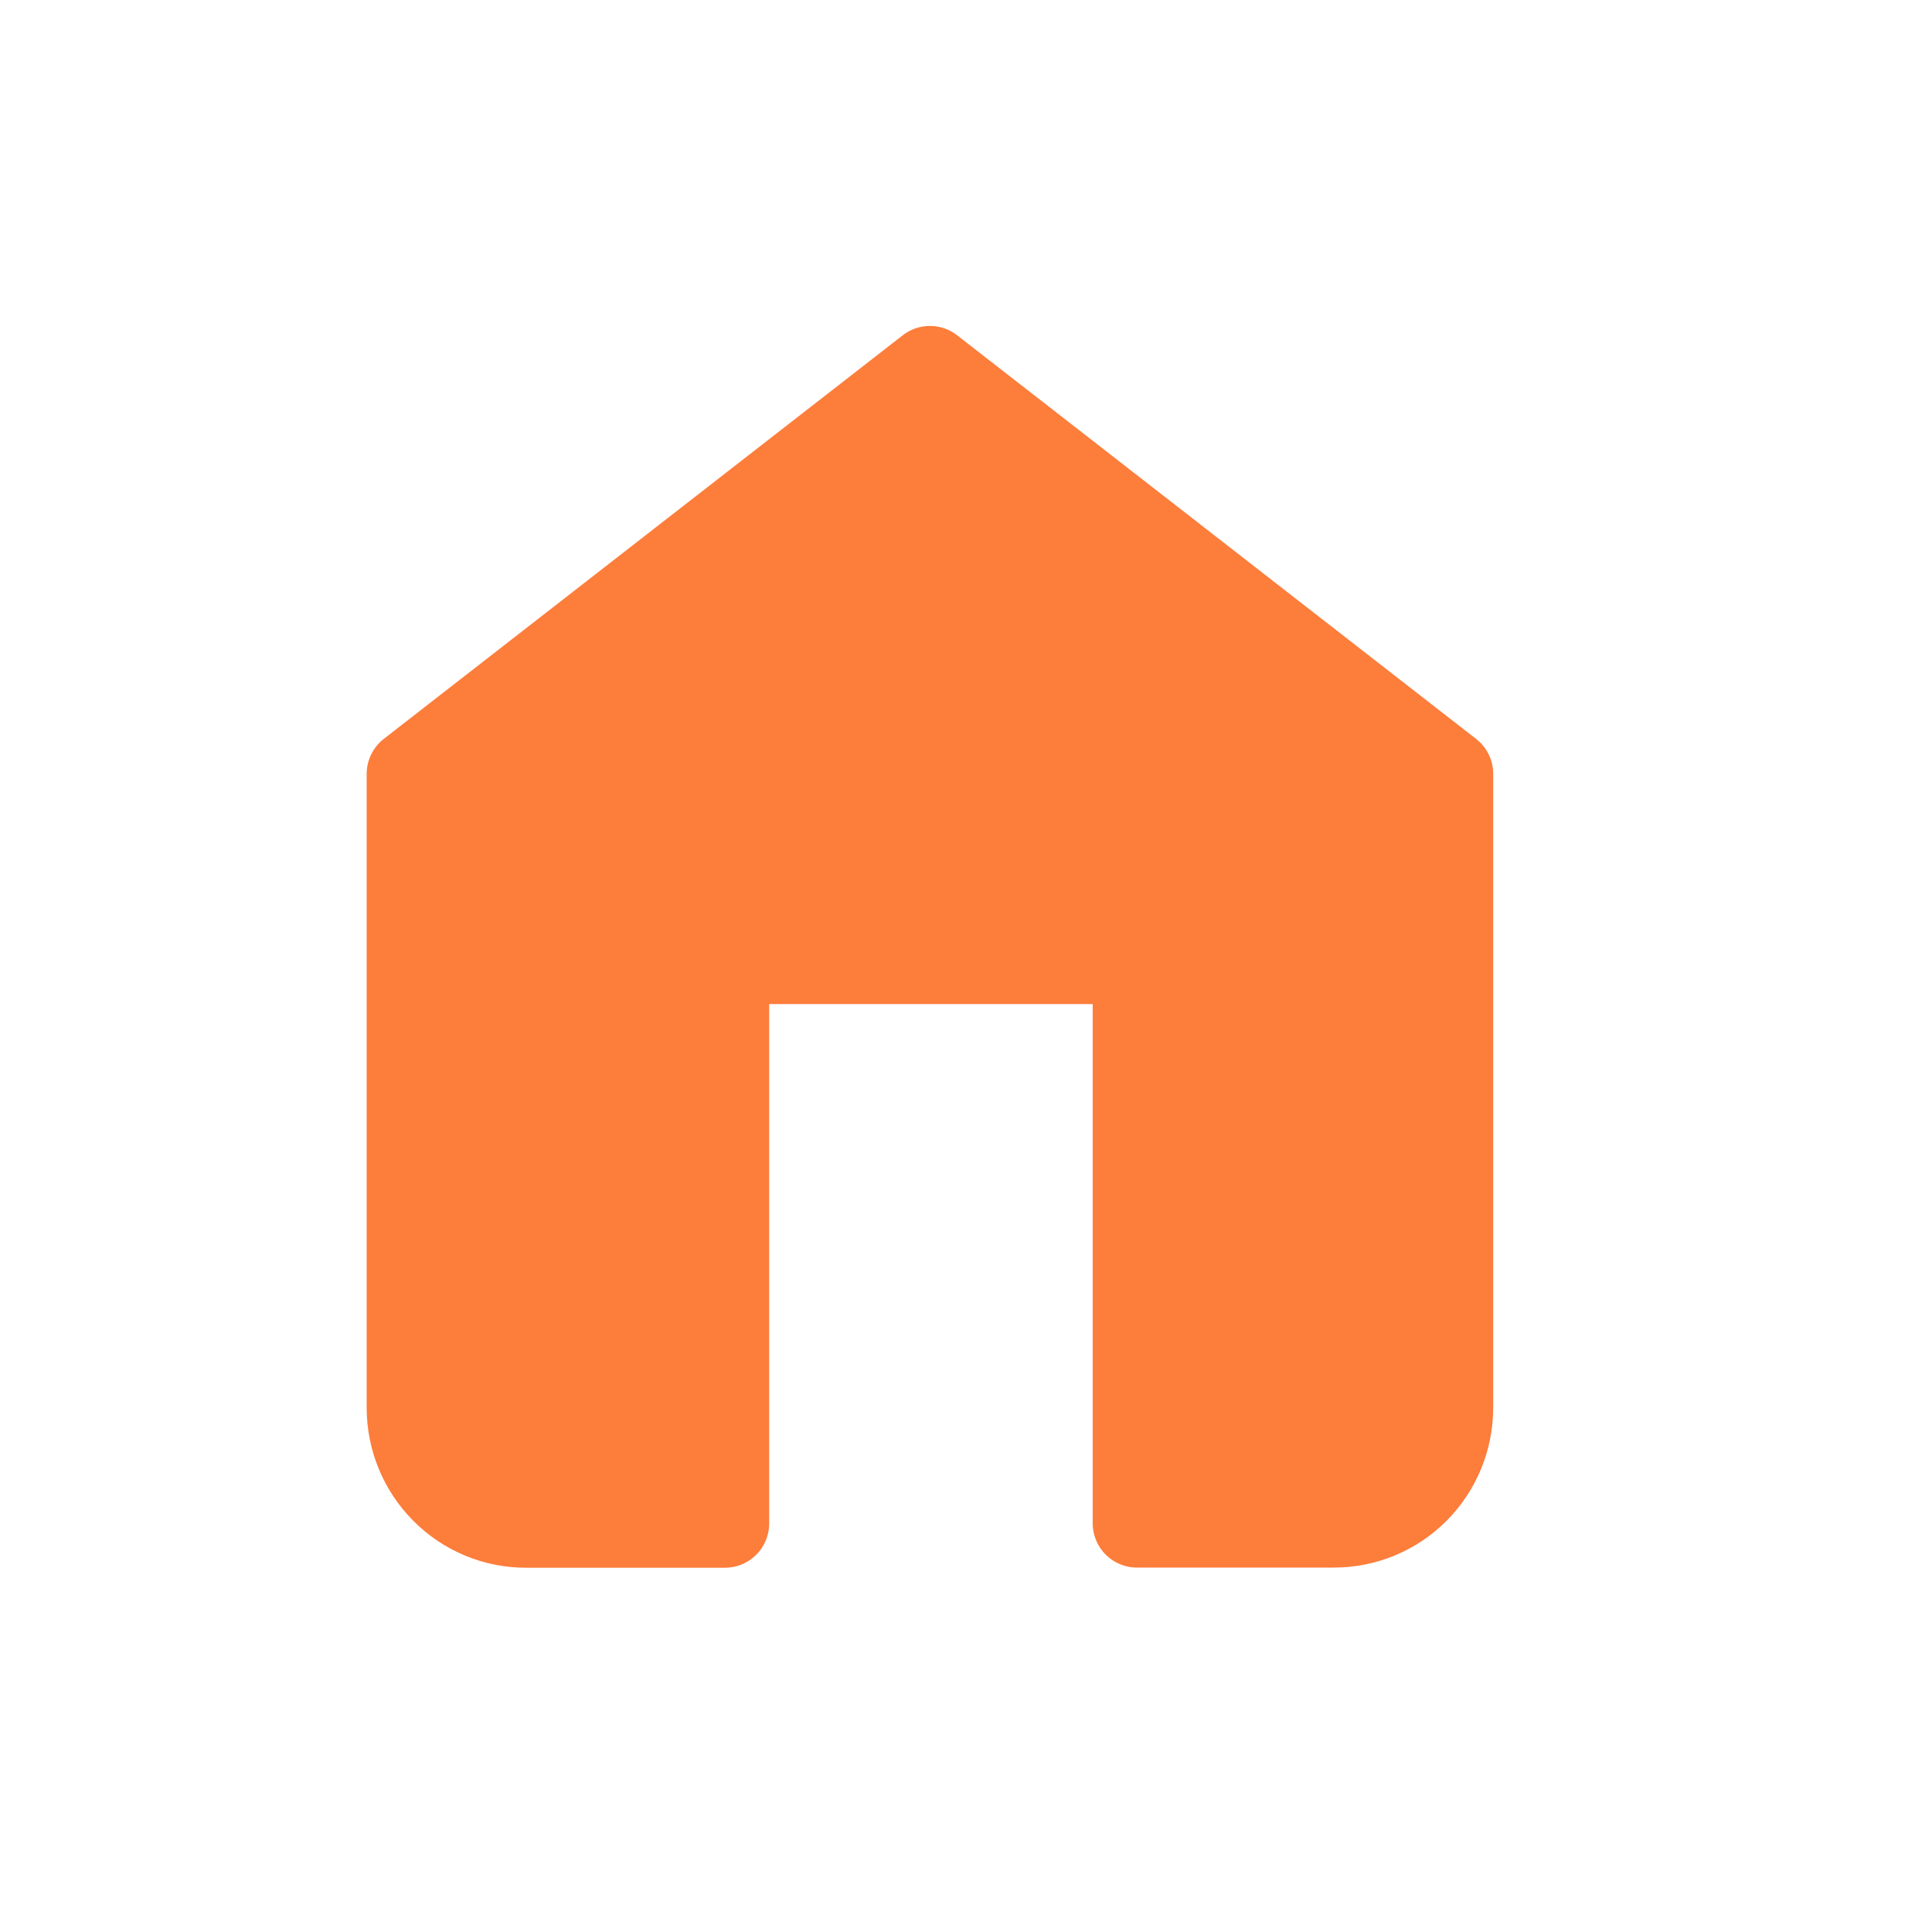
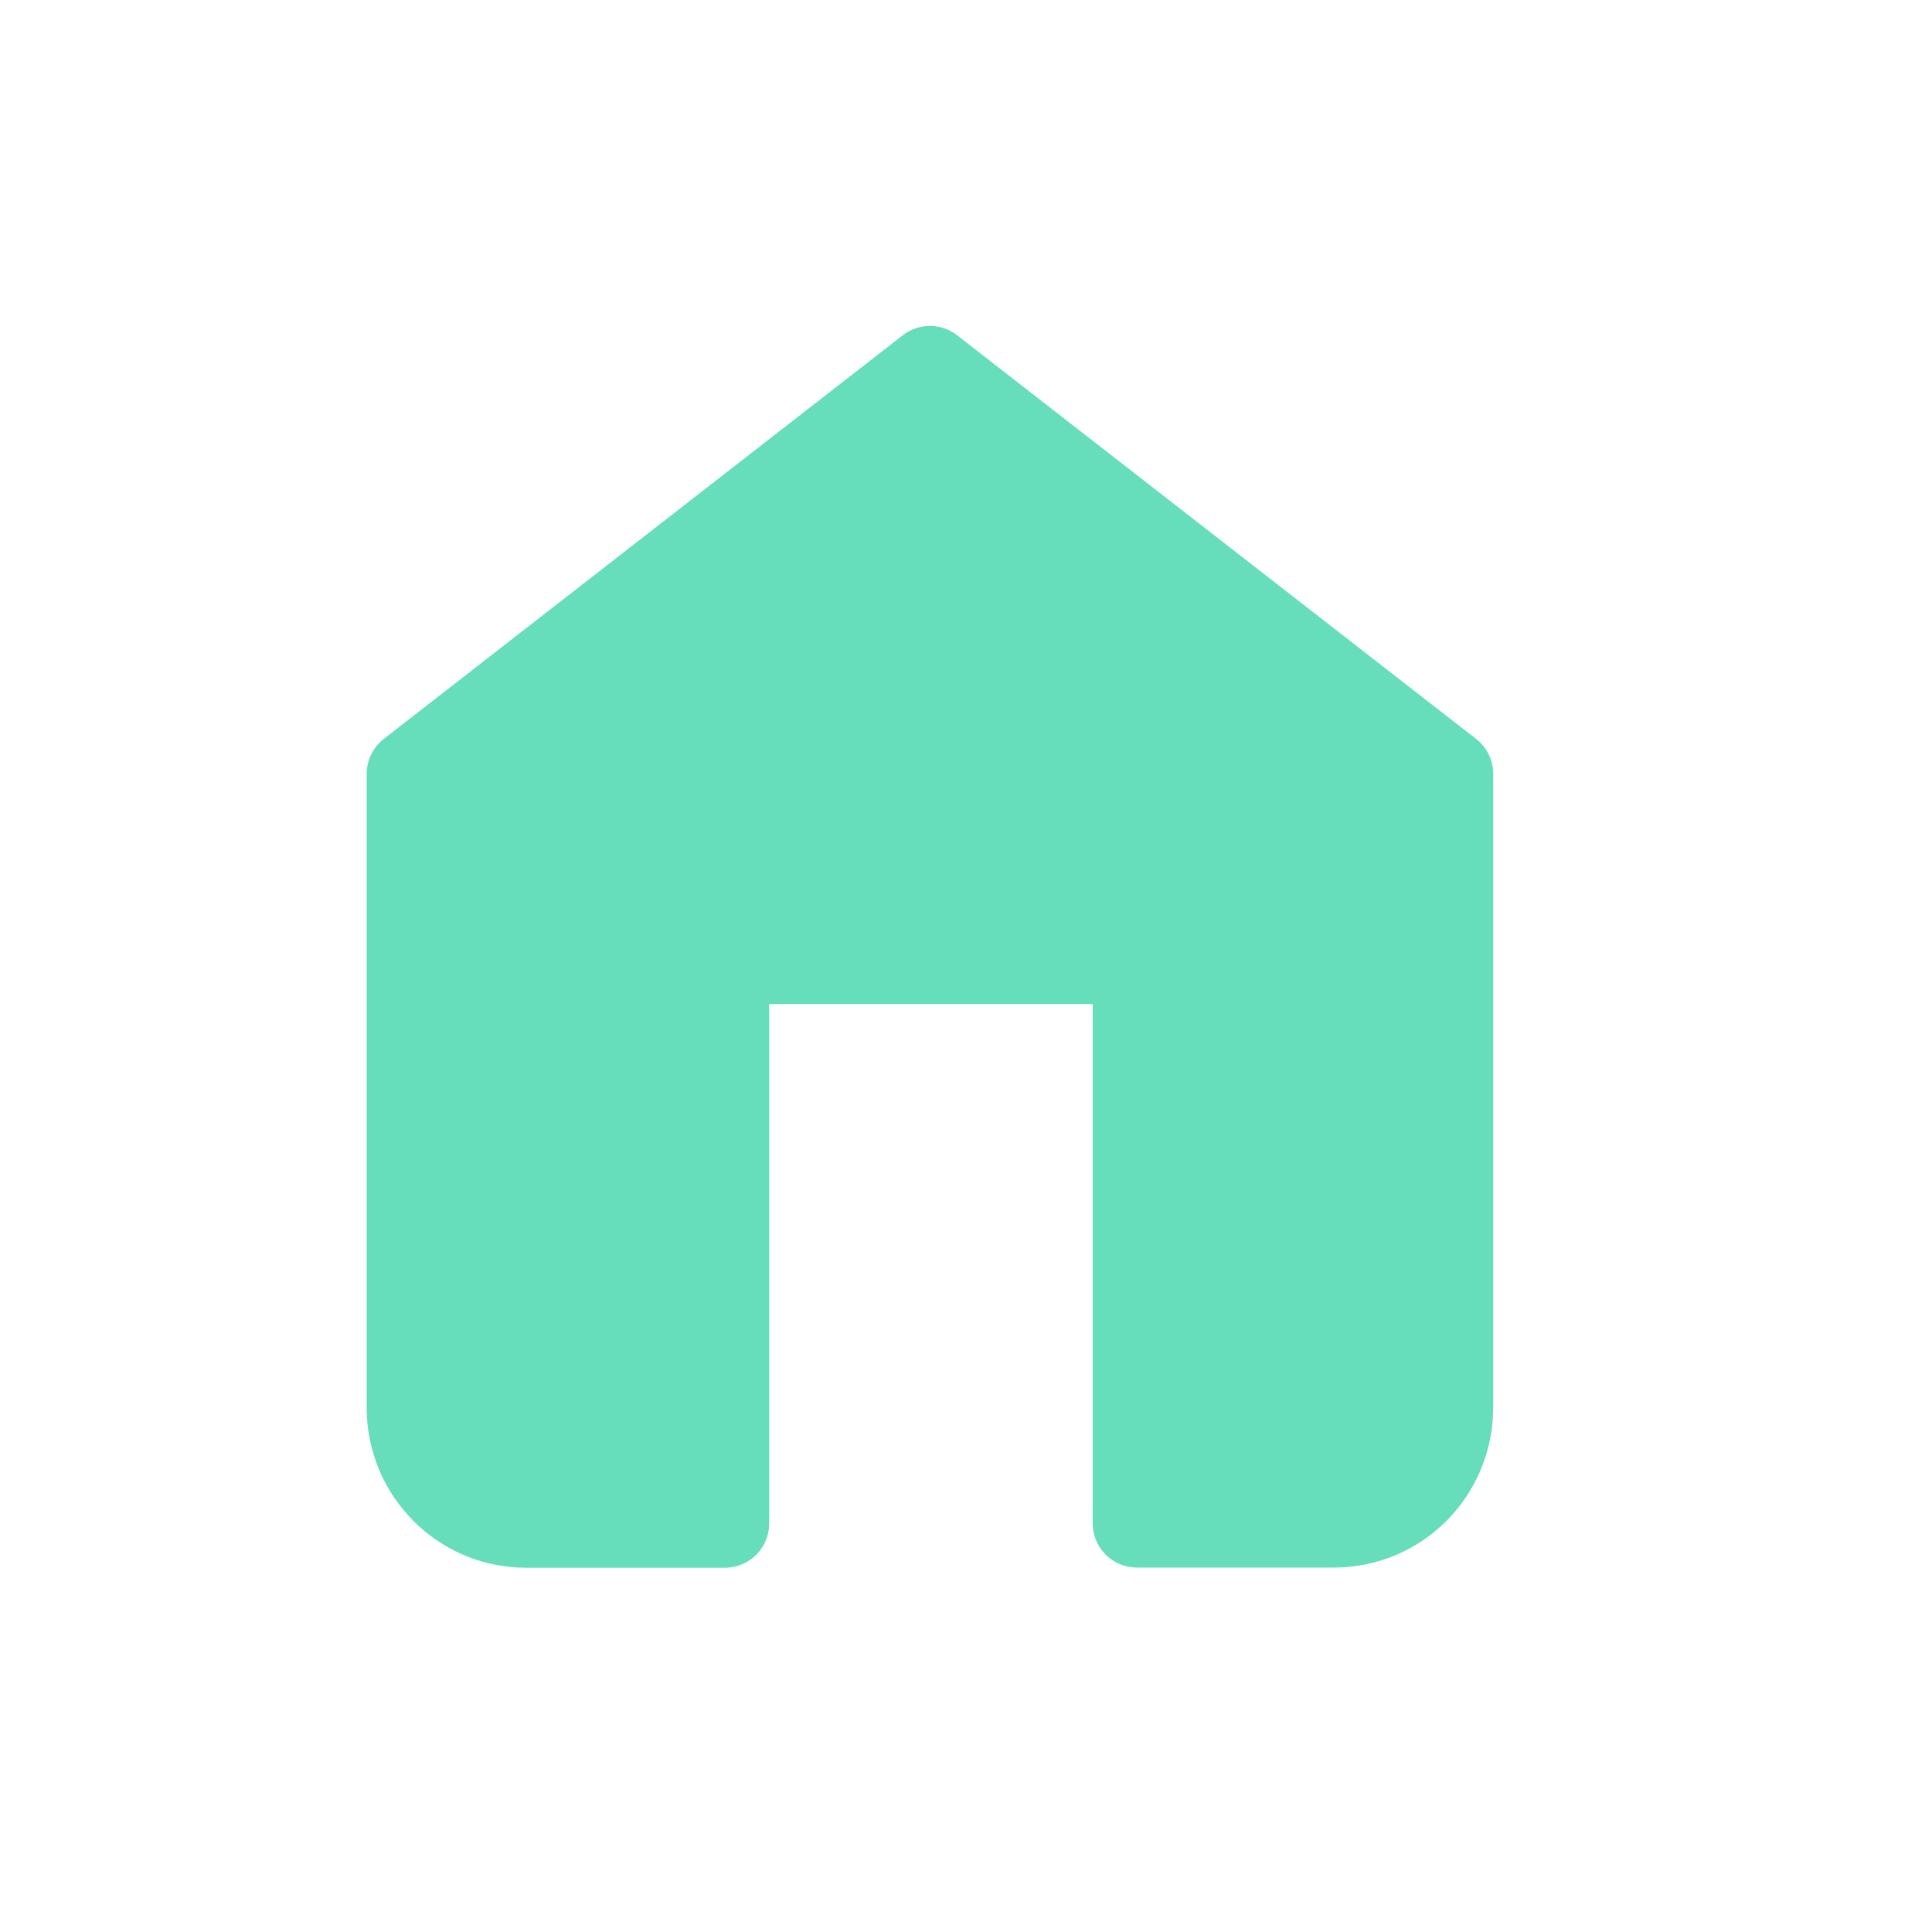
<svg xmlns="http://www.w3.org/2000/svg" width="24" height="24" viewBox="0 0 24 24">
  <defs>
    <style>
            .cls-1{fill:none}
        </style>
  </defs>
  <g id="Сгруппировать_14262" transform="translate(0 0.001)">
    <path id="Прямоугольник_6204" d="M0 0H24V24H0z" class="cls-1" transform="translate(0 -0.001)" />
    <g id="home" transform="translate(5.105 4.598)">
-       <path id="Вычитание_1" fill="#fd7d3b" stroke="#fd7d3b" stroke-linecap="round" stroke-linejoin="round" stroke-width="1.1px" d="M3.9 14.326H1.433a1.419 1.419 0 0 1-1.013-.42A1.439 1.439 0 0 1 0 12.893V5.014L6.447 0l6.447 5.014v7.879a1.442 1.442 0 0 1-.419 1.012 1.424 1.424 0 0 1-1.013.419H9.019v-7H3.9v7z" transform="translate(0 0)" />
+       <path id="Вычитание_1" fill="#66ddbb" stroke="#66ddbb" stroke-linecap="round" stroke-linejoin="round" stroke-width="1.1px" d="M3.9 14.326H1.433a1.419 1.419 0 0 1-1.013-.42A1.439 1.439 0 0 1 0 12.893V5.014L6.447 0l6.447 5.014v7.879a1.442 1.442 0 0 1-.419 1.012 1.424 1.424 0 0 1-1.013.419H9.019v-7H3.9v7z" transform="translate(0 0)" />
      <path id="Контур_3879" d="M9 19.163V12h4.3v7.163" class="cls-1" transform="translate(-4.702 -4.837)" />
    </g>
  </g>
</svg>
